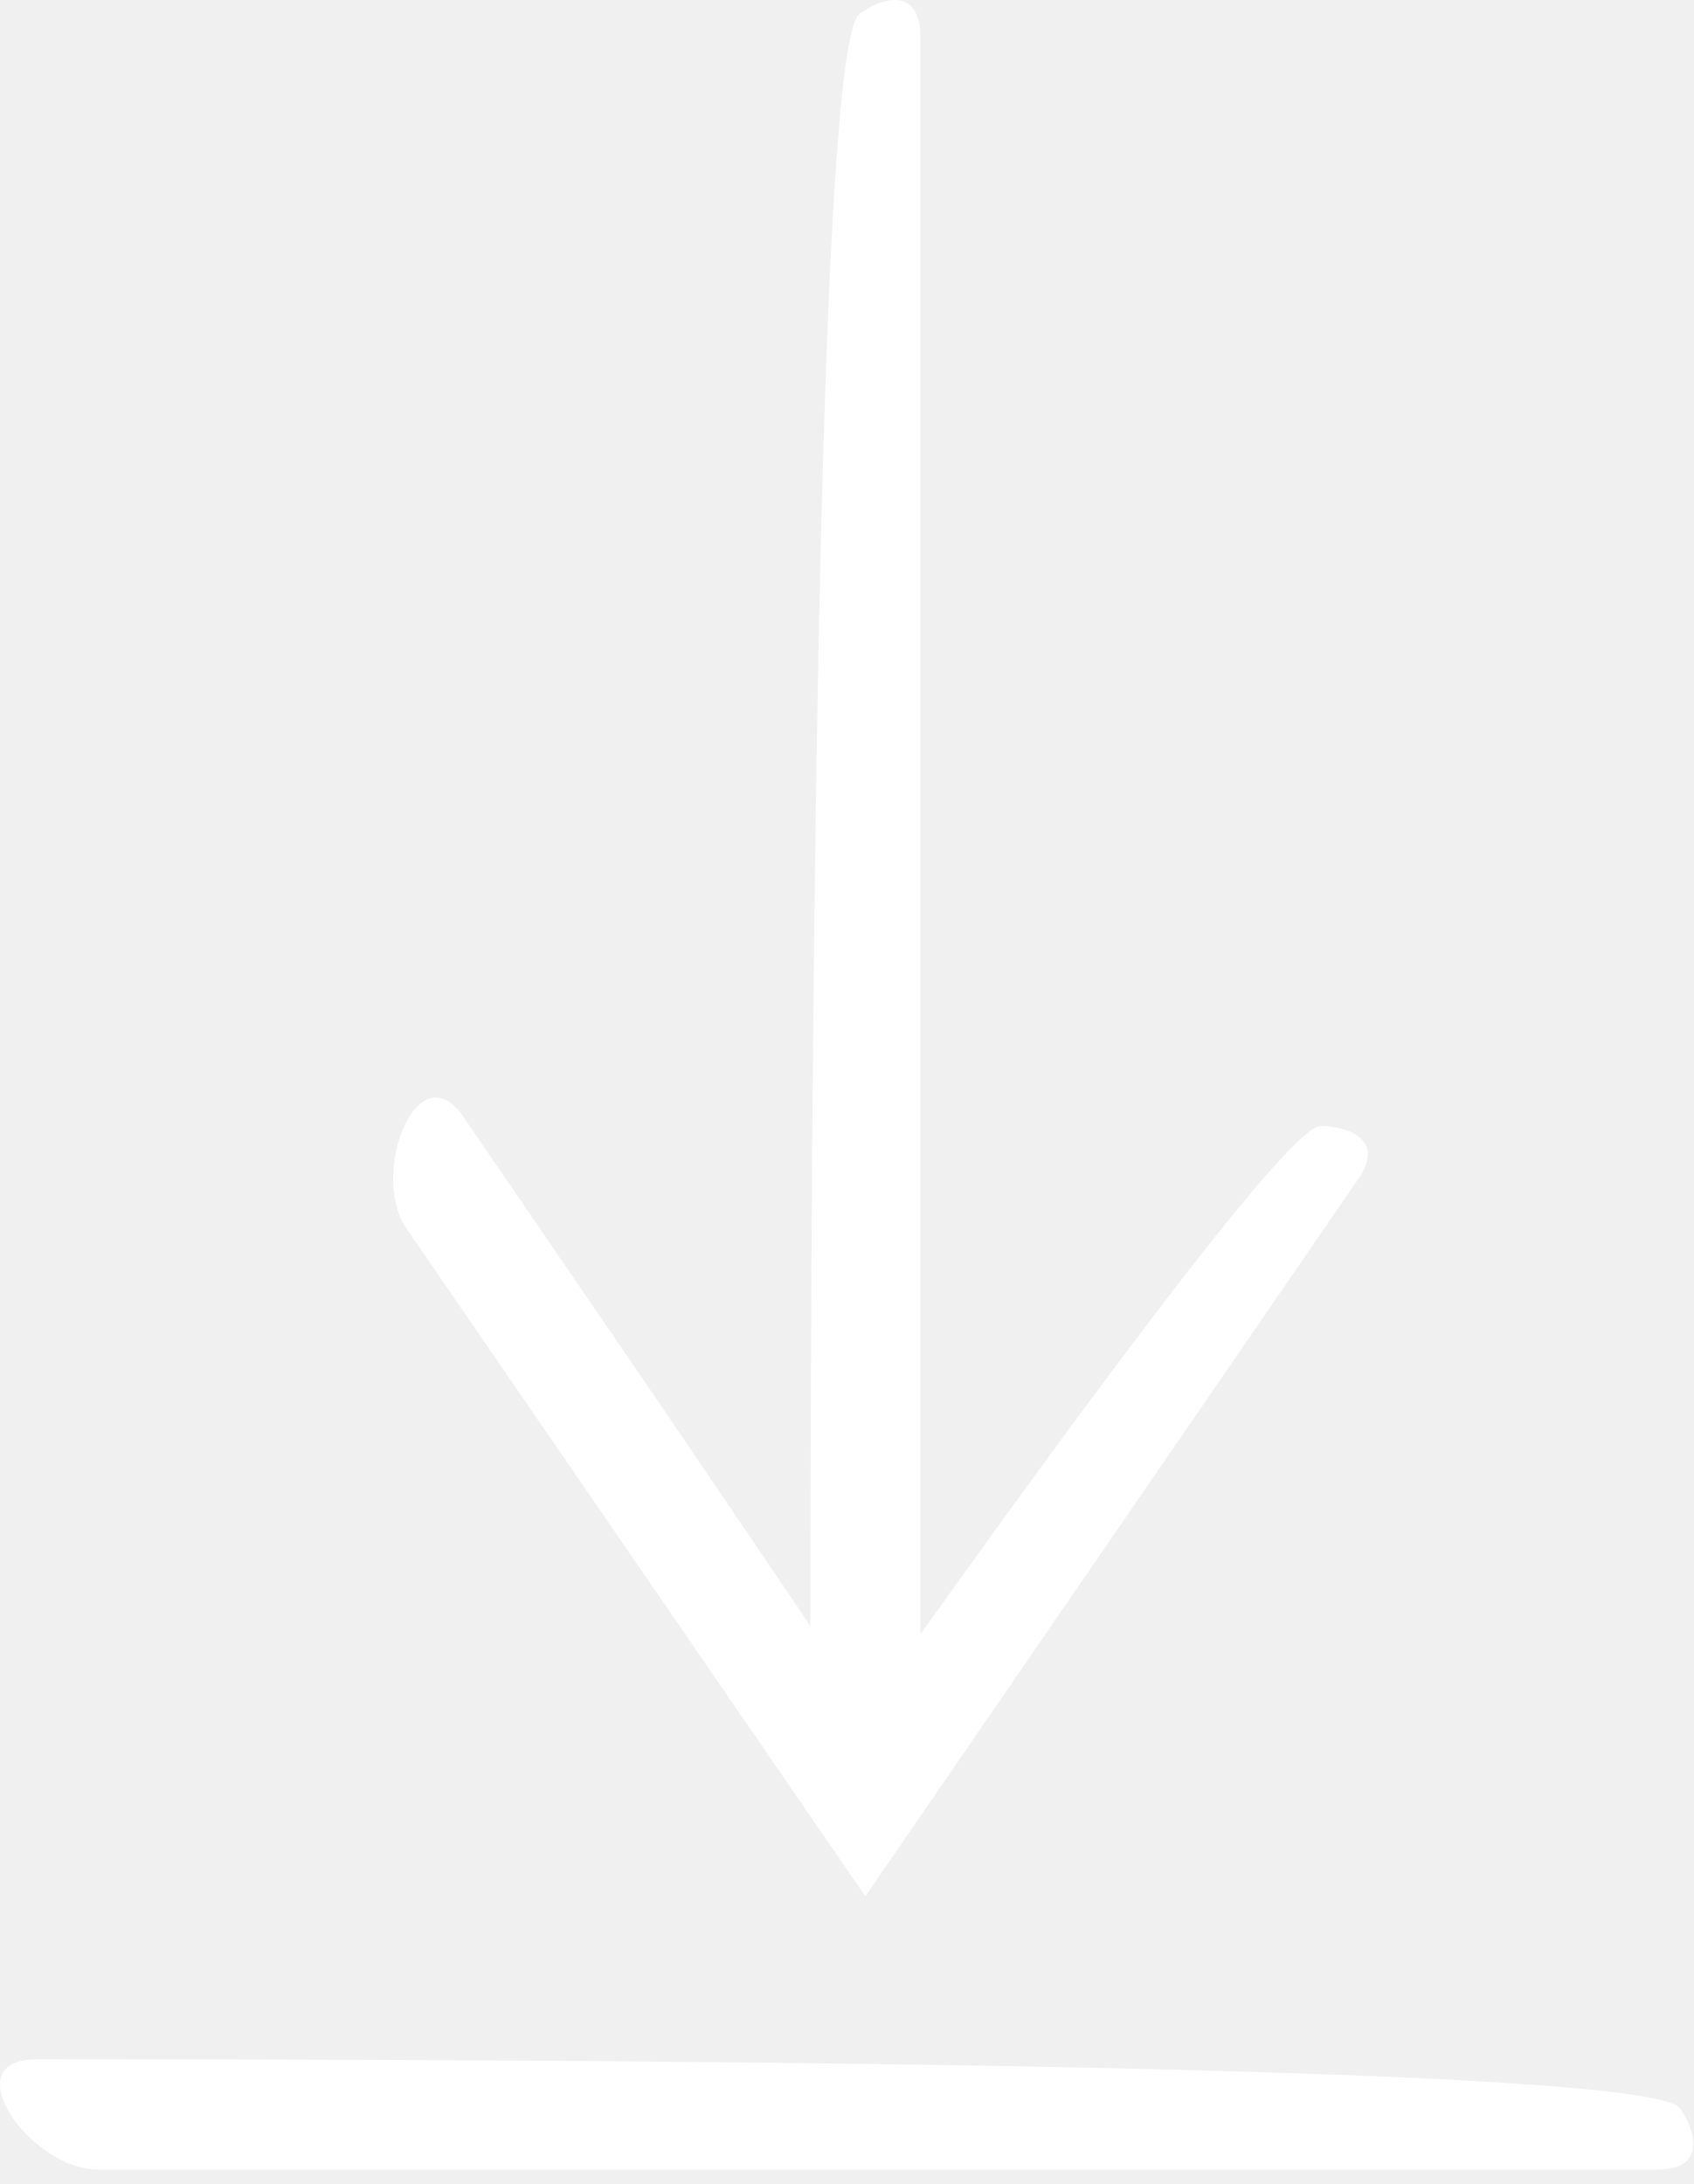
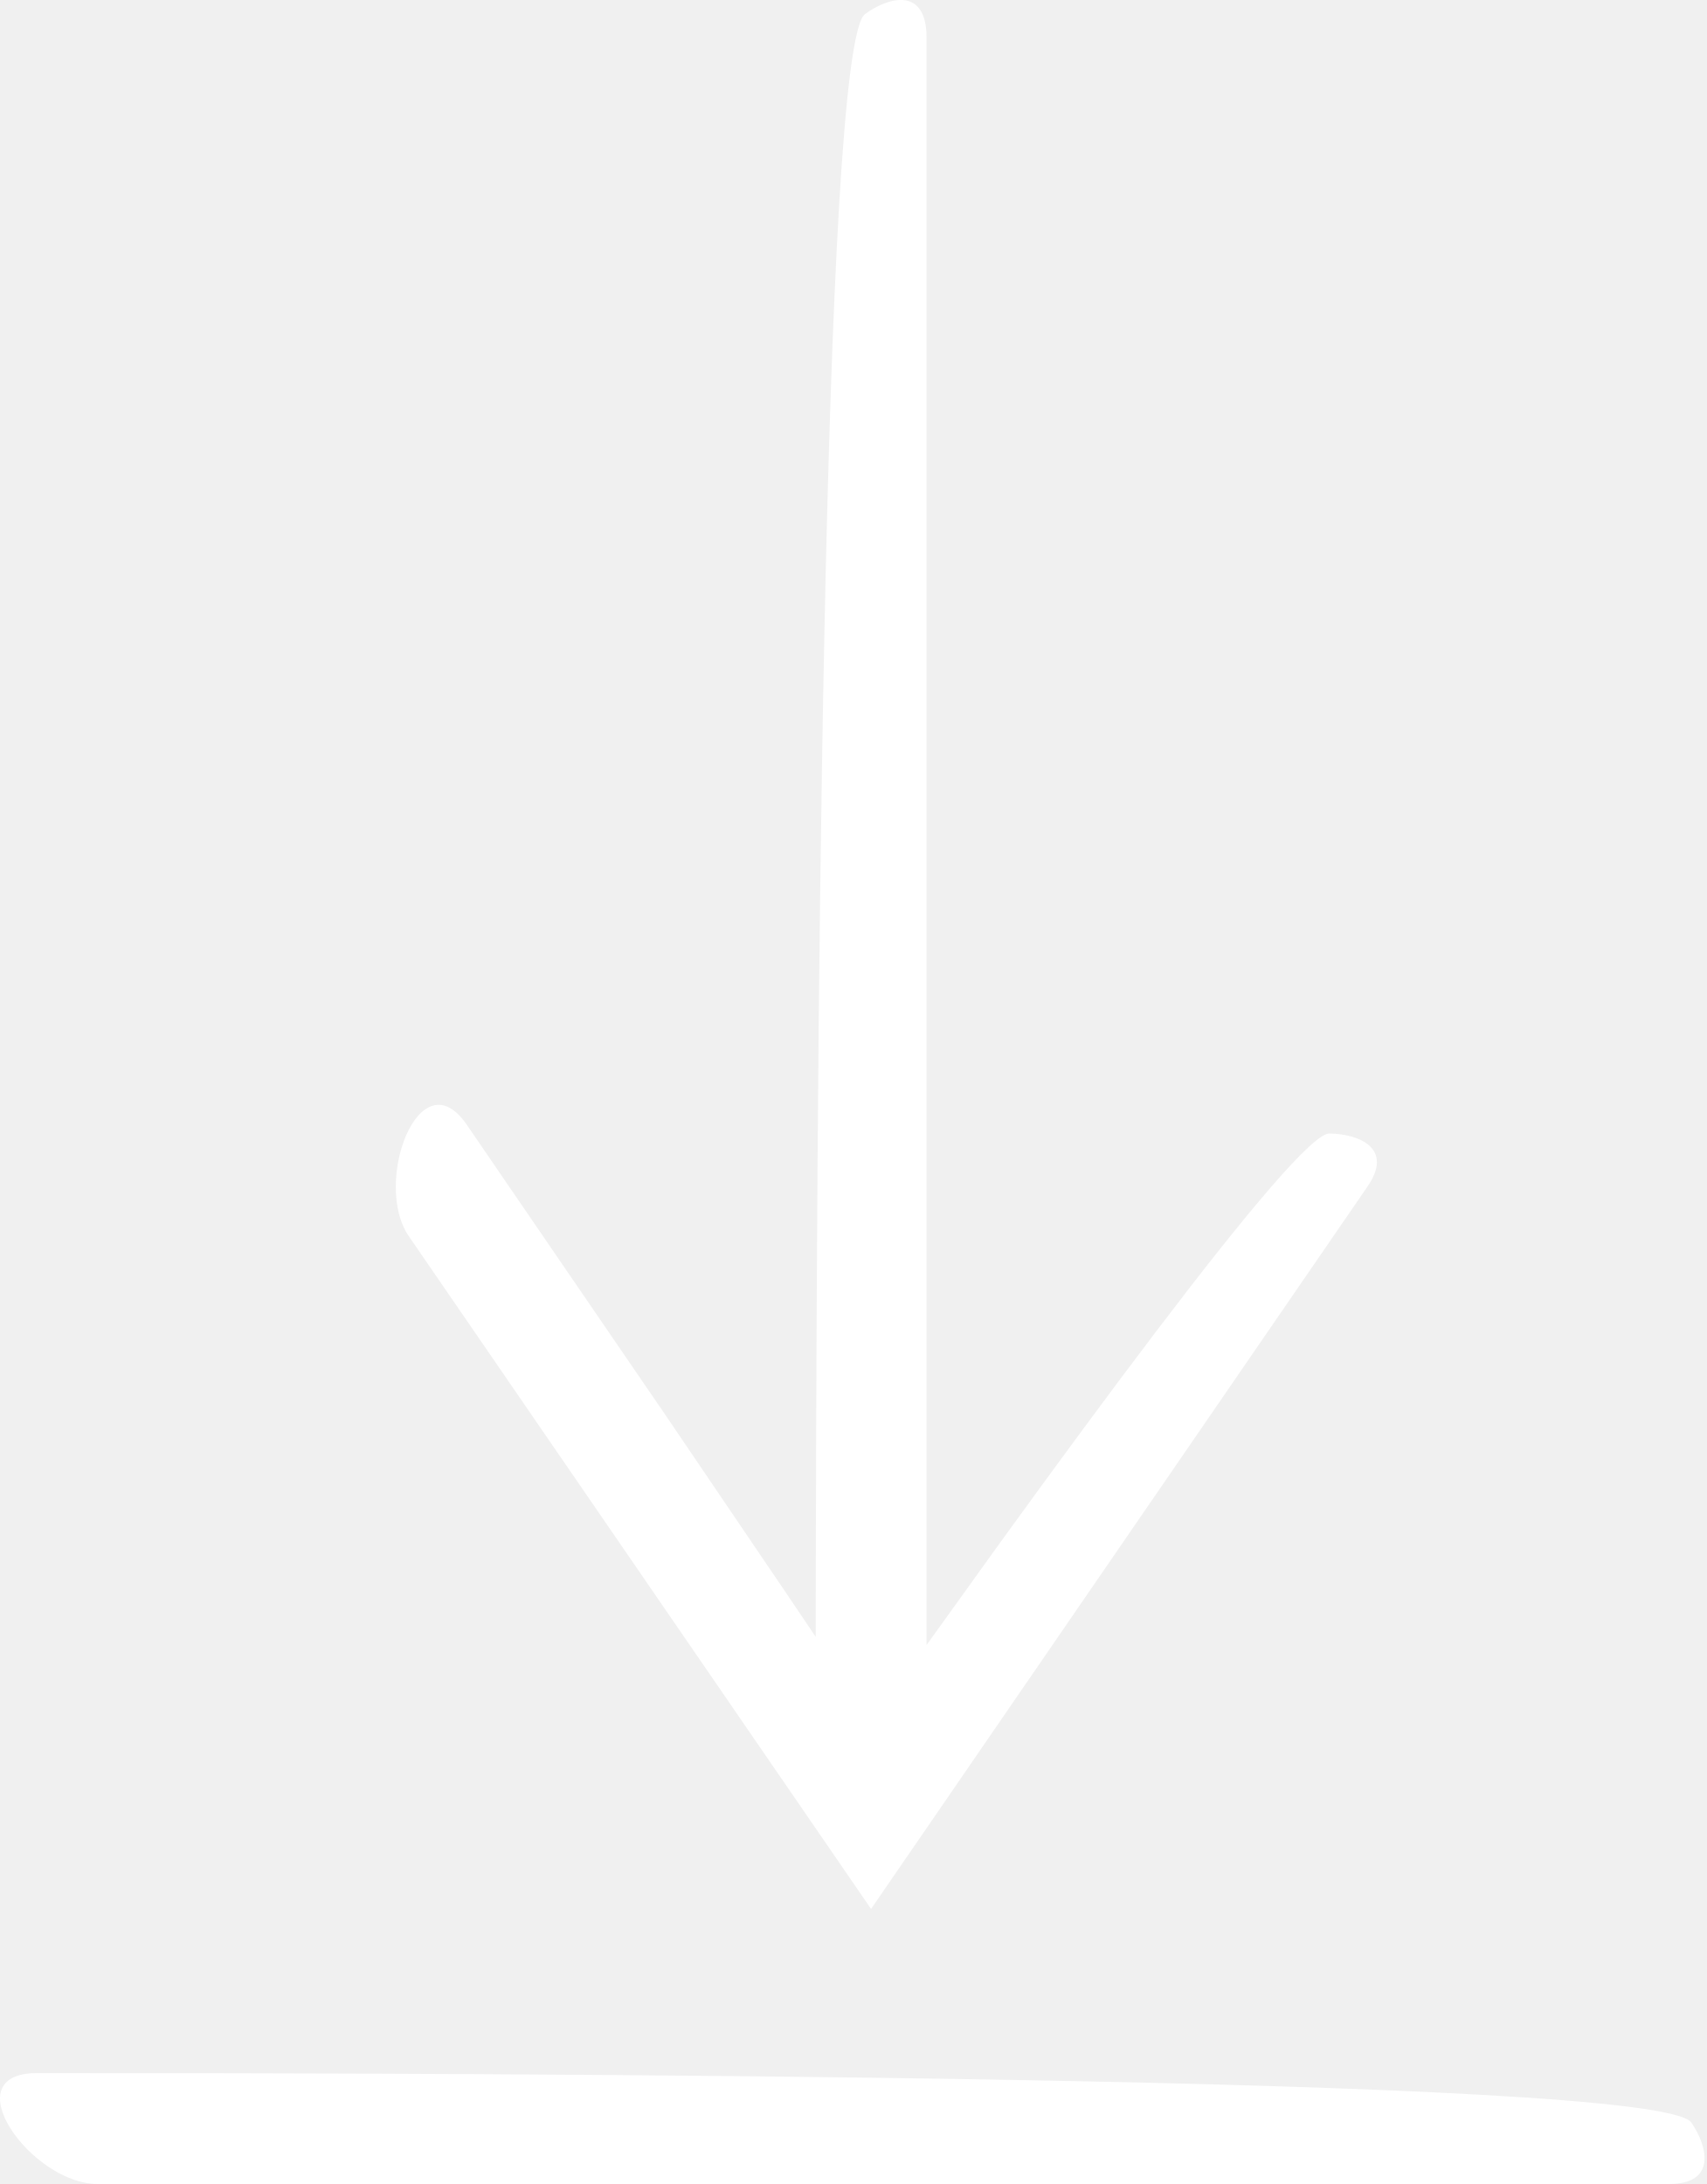
- <svg xmlns="http://www.w3.org/2000/svg" width="69" height="89" viewBox="0 0 69 89" fill="none">
-   <path d="M35.019 0.568C33.258 1.848 33.044 44.605 33.02 66.263C32.634 65.69 32.245 65.112 31.862 64.544C30.168 62.047 28.51 59.602 26.939 57.284C23.775 52.661 20.958 48.545 18.892 45.525C16.99 42.757 15.064 47.881 16.549 50.042L35.262 77.276L55.362 48.022C56.432 46.465 54.988 45.901 53.813 45.885C53.148 45.875 50.475 49.056 46.774 53.932C44.923 56.369 42.815 59.23 40.572 62.328C39.58 63.707 38.549 65.141 37.506 66.591C37.506 44.905 37.506 23.218 37.506 1.532C37.506 -0.527 35.997 -0.142 35.019 0.568Z" fill="white" />
-   <path d="M3.956 88.408C25.157 88.408 46.357 88.408 67.558 88.408C69.496 88.408 69.134 86.899 68.465 85.921C67.149 83.996 19.182 83.919 1.498 83.919C-1.947 83.919 1.266 88.408 3.956 88.408Z" fill="white" />
+ <svg xmlns="http://www.w3.org/2000/svg" width="25" height="32" viewBox="0 0 25 32" fill="none">
+   <path d="M12.675 0.206C12.038 0.669 11.961 16.145 11.952 23.984C11.812 23.777 11.671 23.568 11.533 23.362C10.92 22.458 10.32 21.573 9.751 20.734C8.606 19.061 7.586 17.571 6.838 16.478C6.15 15.476 5.453 17.331 5.99 18.113L12.763 27.97L20.039 17.382C20.426 16.818 19.904 16.614 19.478 16.608C19.237 16.605 18.27 17.756 16.93 19.521C16.26 20.403 15.497 21.439 14.685 22.56C14.326 23.059 13.953 23.578 13.576 24.103C13.576 16.253 13.576 8.404 13.576 0.554C13.576 -0.191 13.029 -0.052 12.675 0.206Z" fill="white" />
+   <path d="M1.432 32C9.106 32 16.779 32 24.453 32C25.155 32 25.024 31.454 24.782 31.1C24.305 30.403 6.943 30.375 0.542 30.375C-0.704 30.375 0.458 32 1.432 32Z" fill="white" />
</svg>
